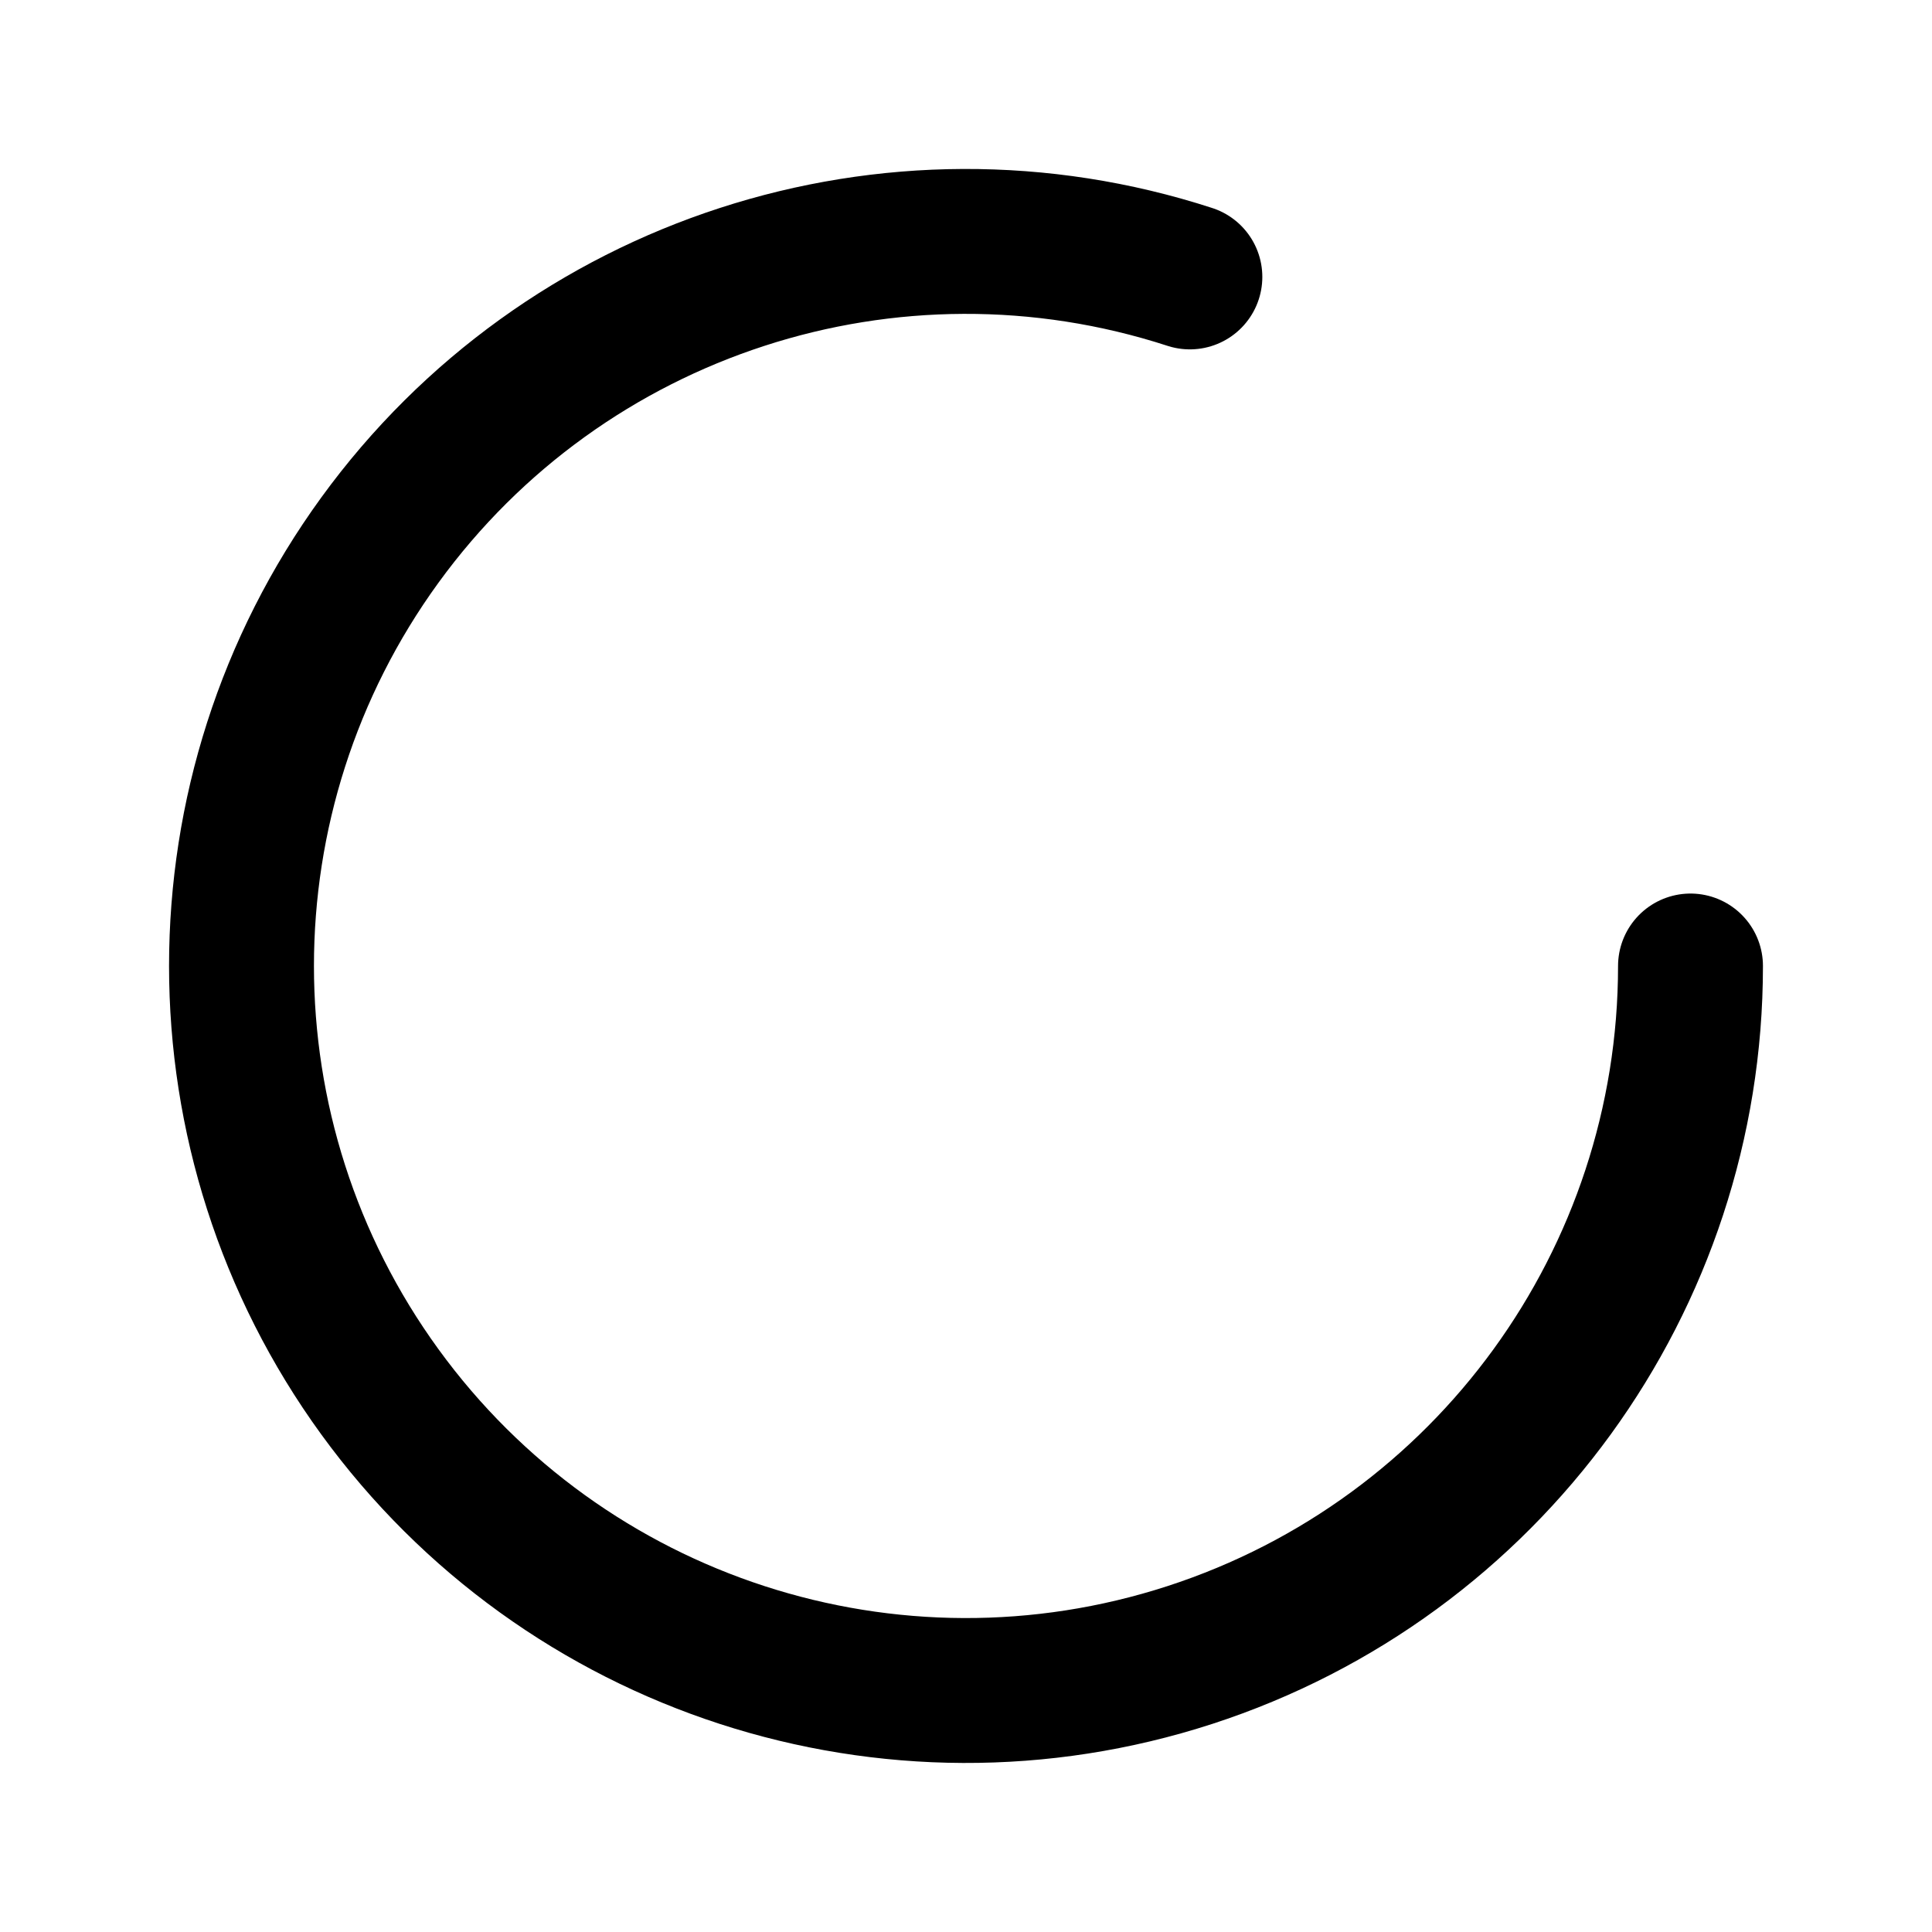
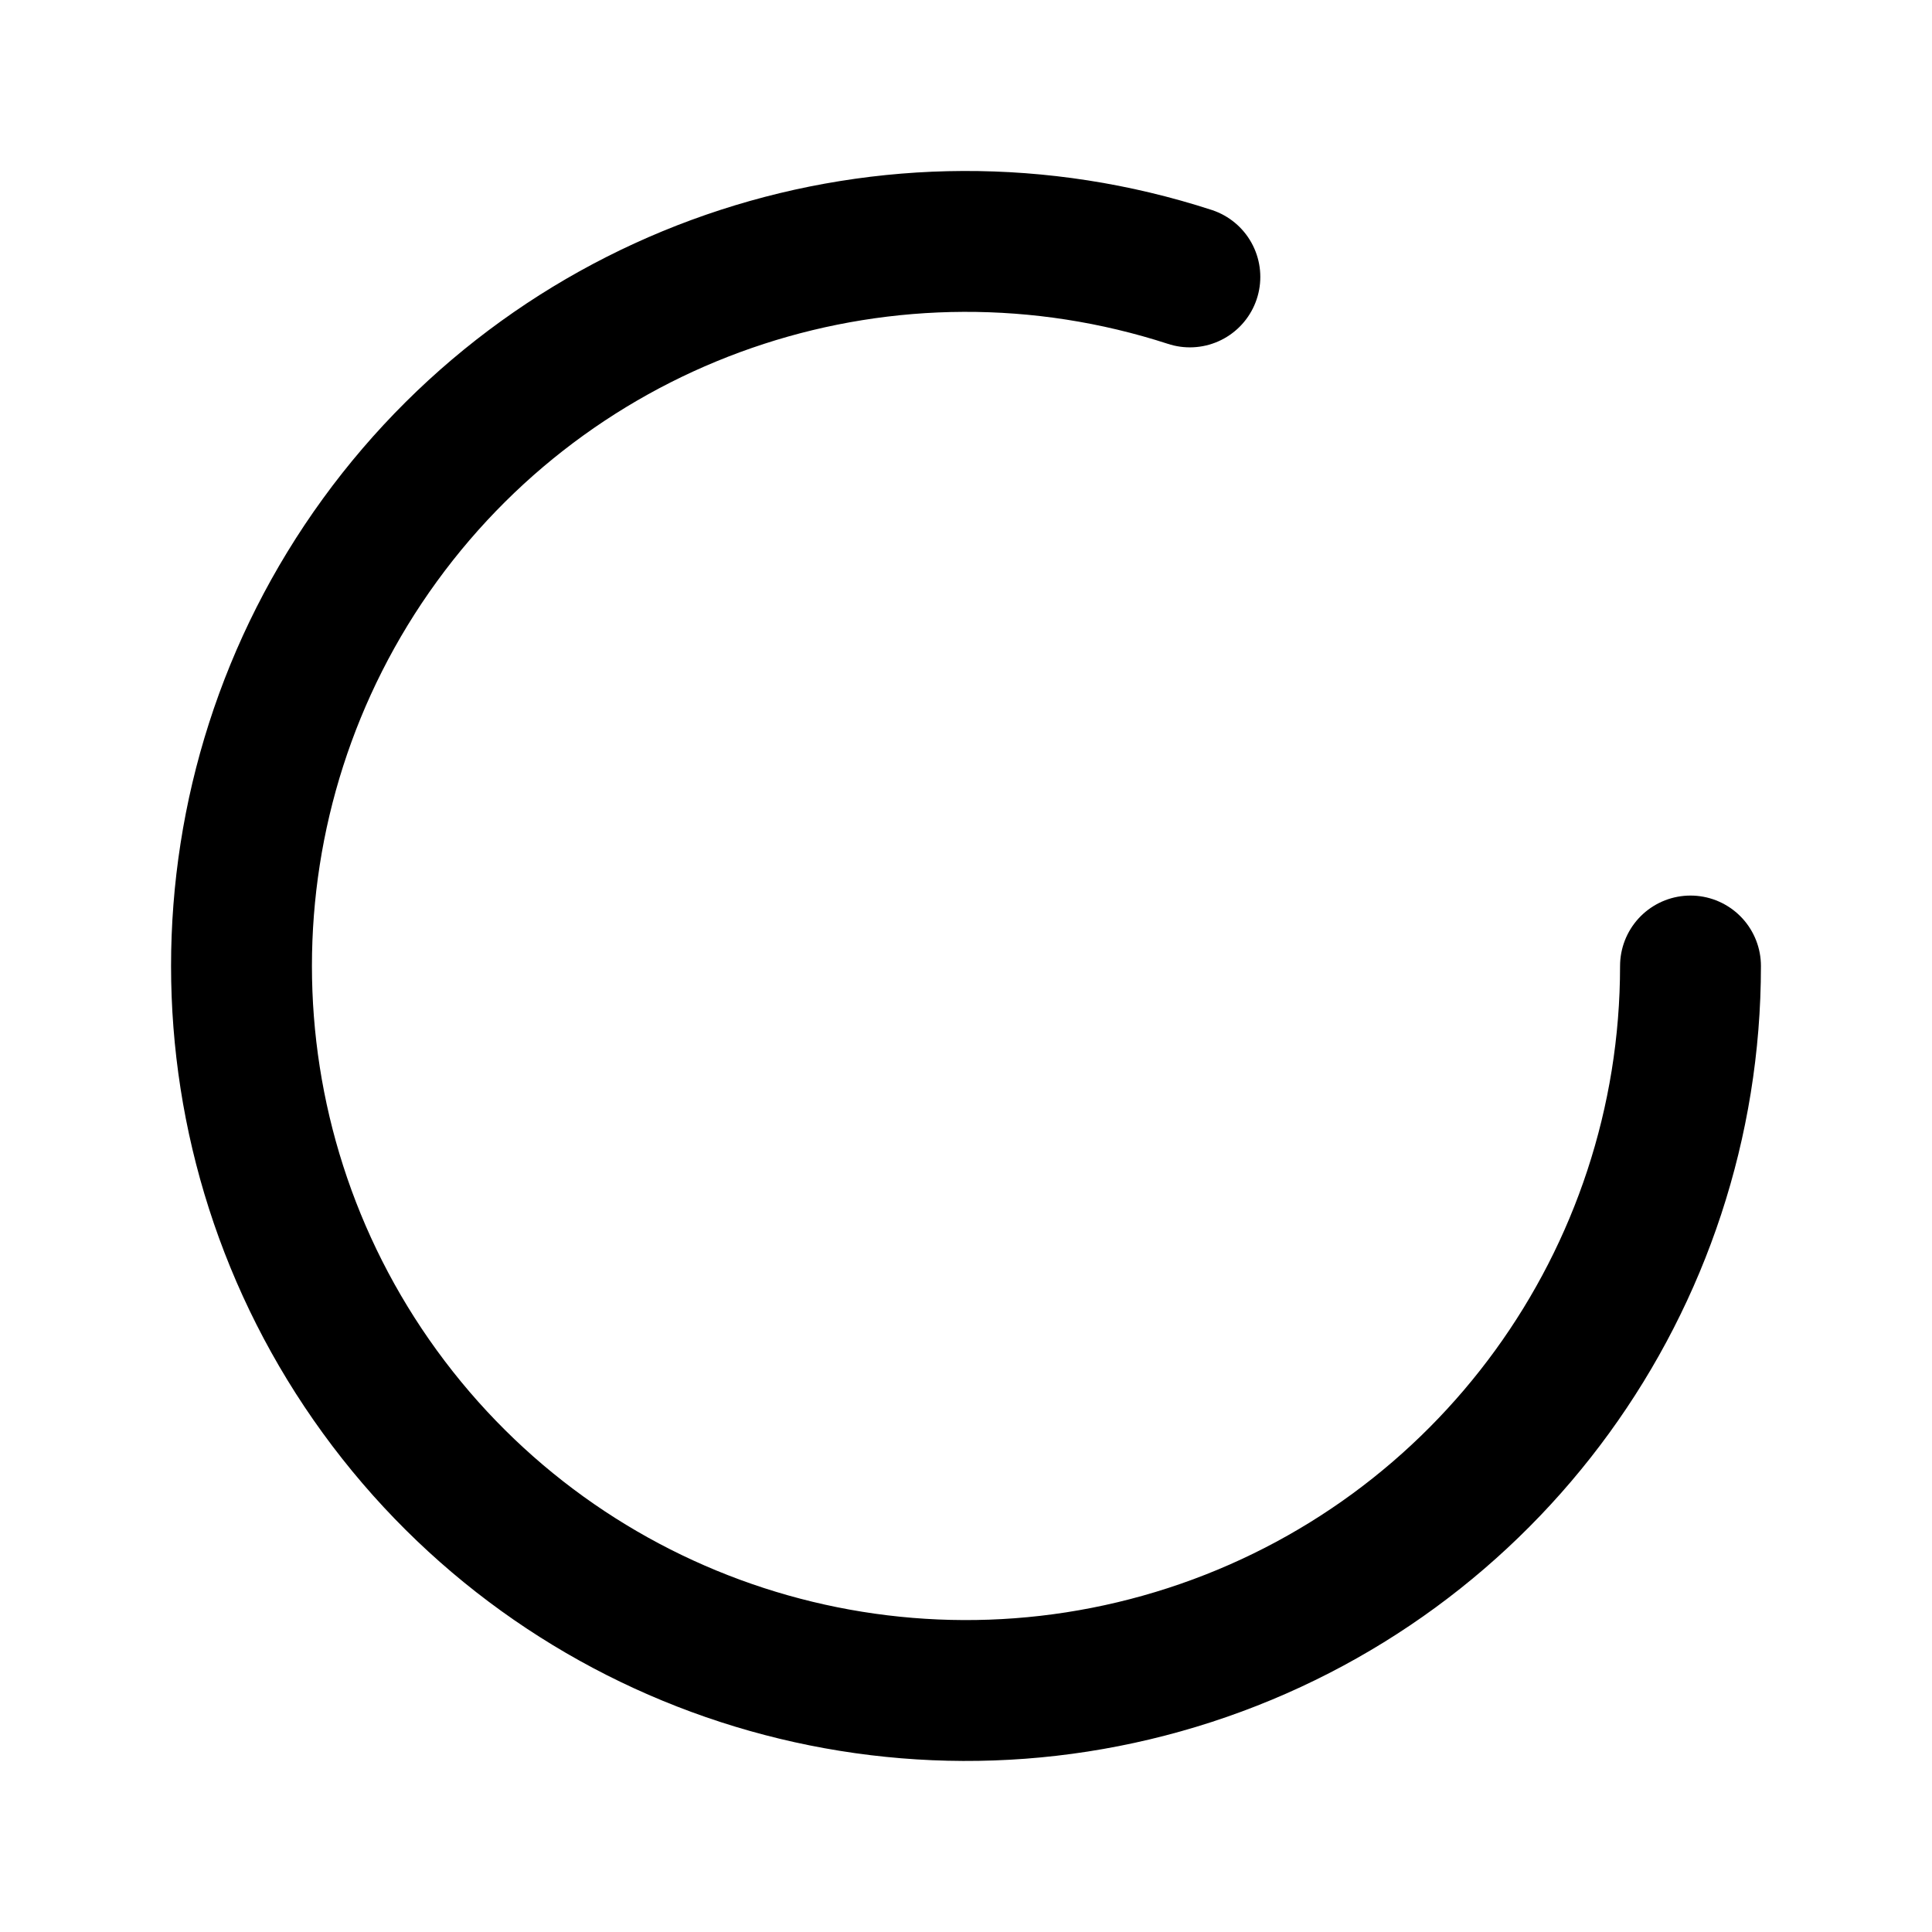
- <svg xmlns="http://www.w3.org/2000/svg" width="24" height="24" viewBox="0 0 24 24" fill="none" stroke="currentColor" stroke-width="1.8" stroke-linecap="round" stroke-linejoin="round">
+ <svg xmlns="http://www.w3.org/2000/svg" width="24" height="24" viewBox="0 0 24 24" fill="none" stroke="currentColor" stroke-width="1.75" stroke-linecap="round" stroke-linejoin="round">
  <path d="M21 12a9 9 0 1 1-6.219-8.56" />
</svg>
